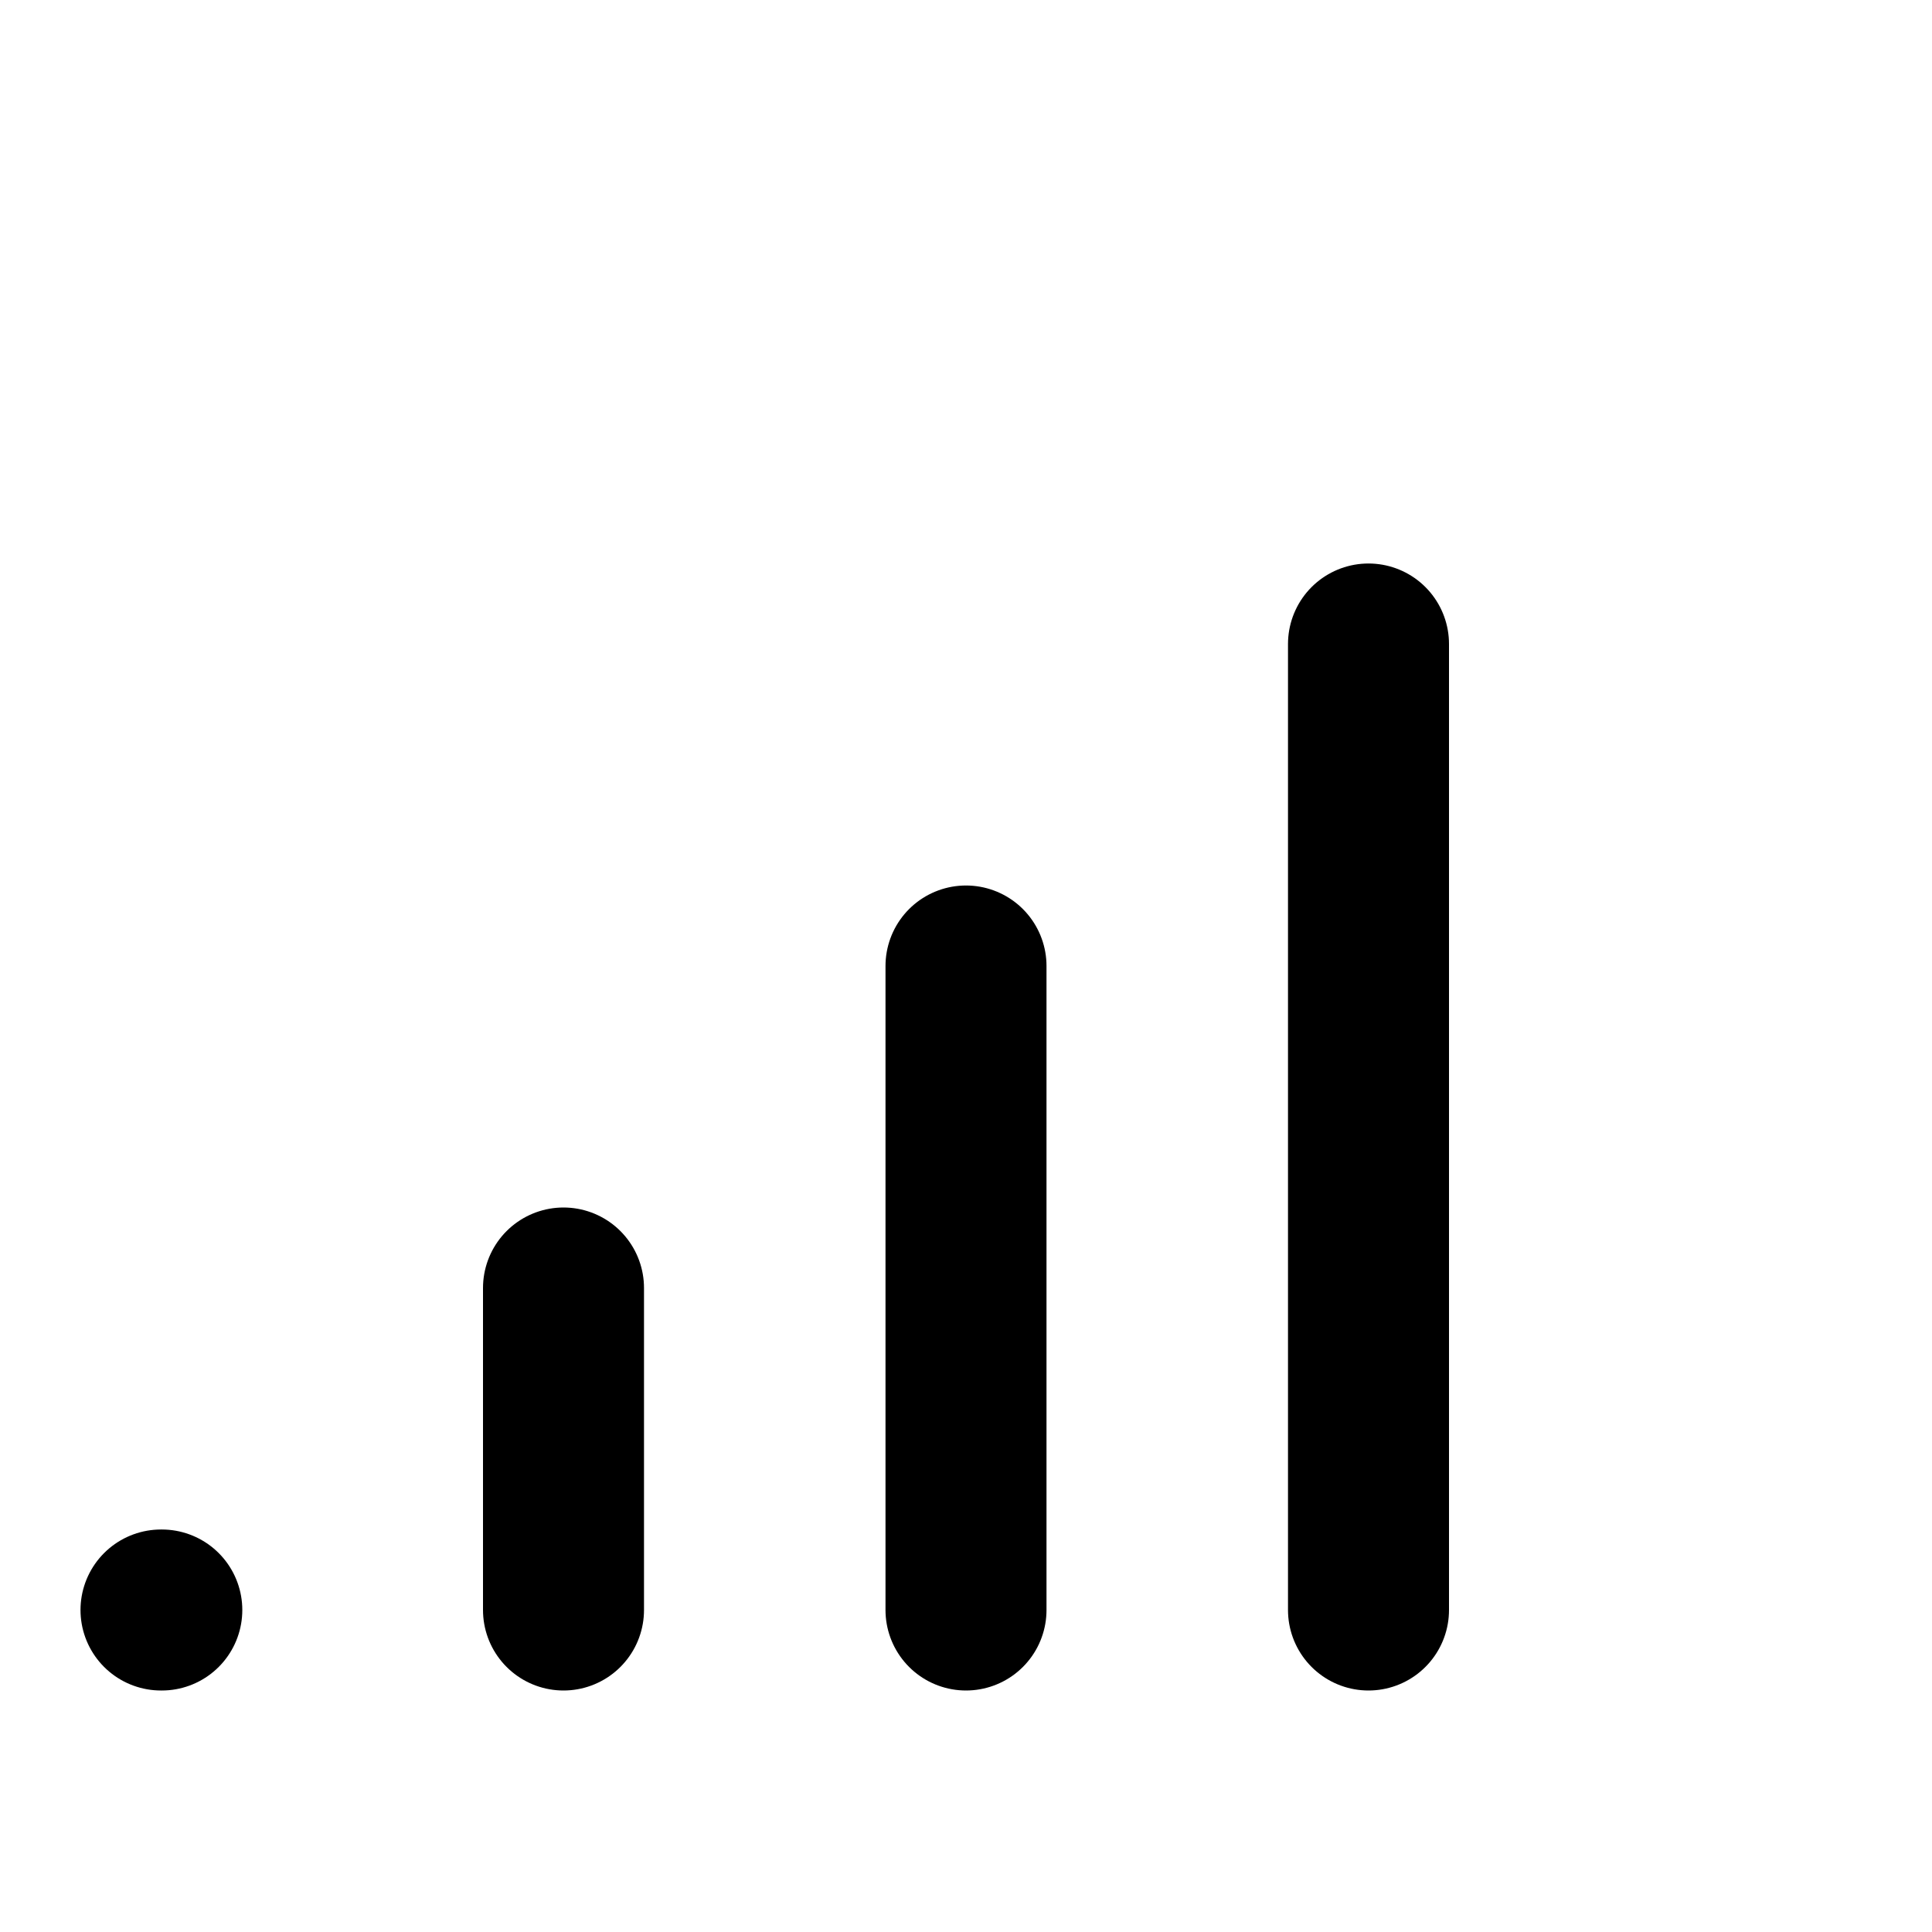
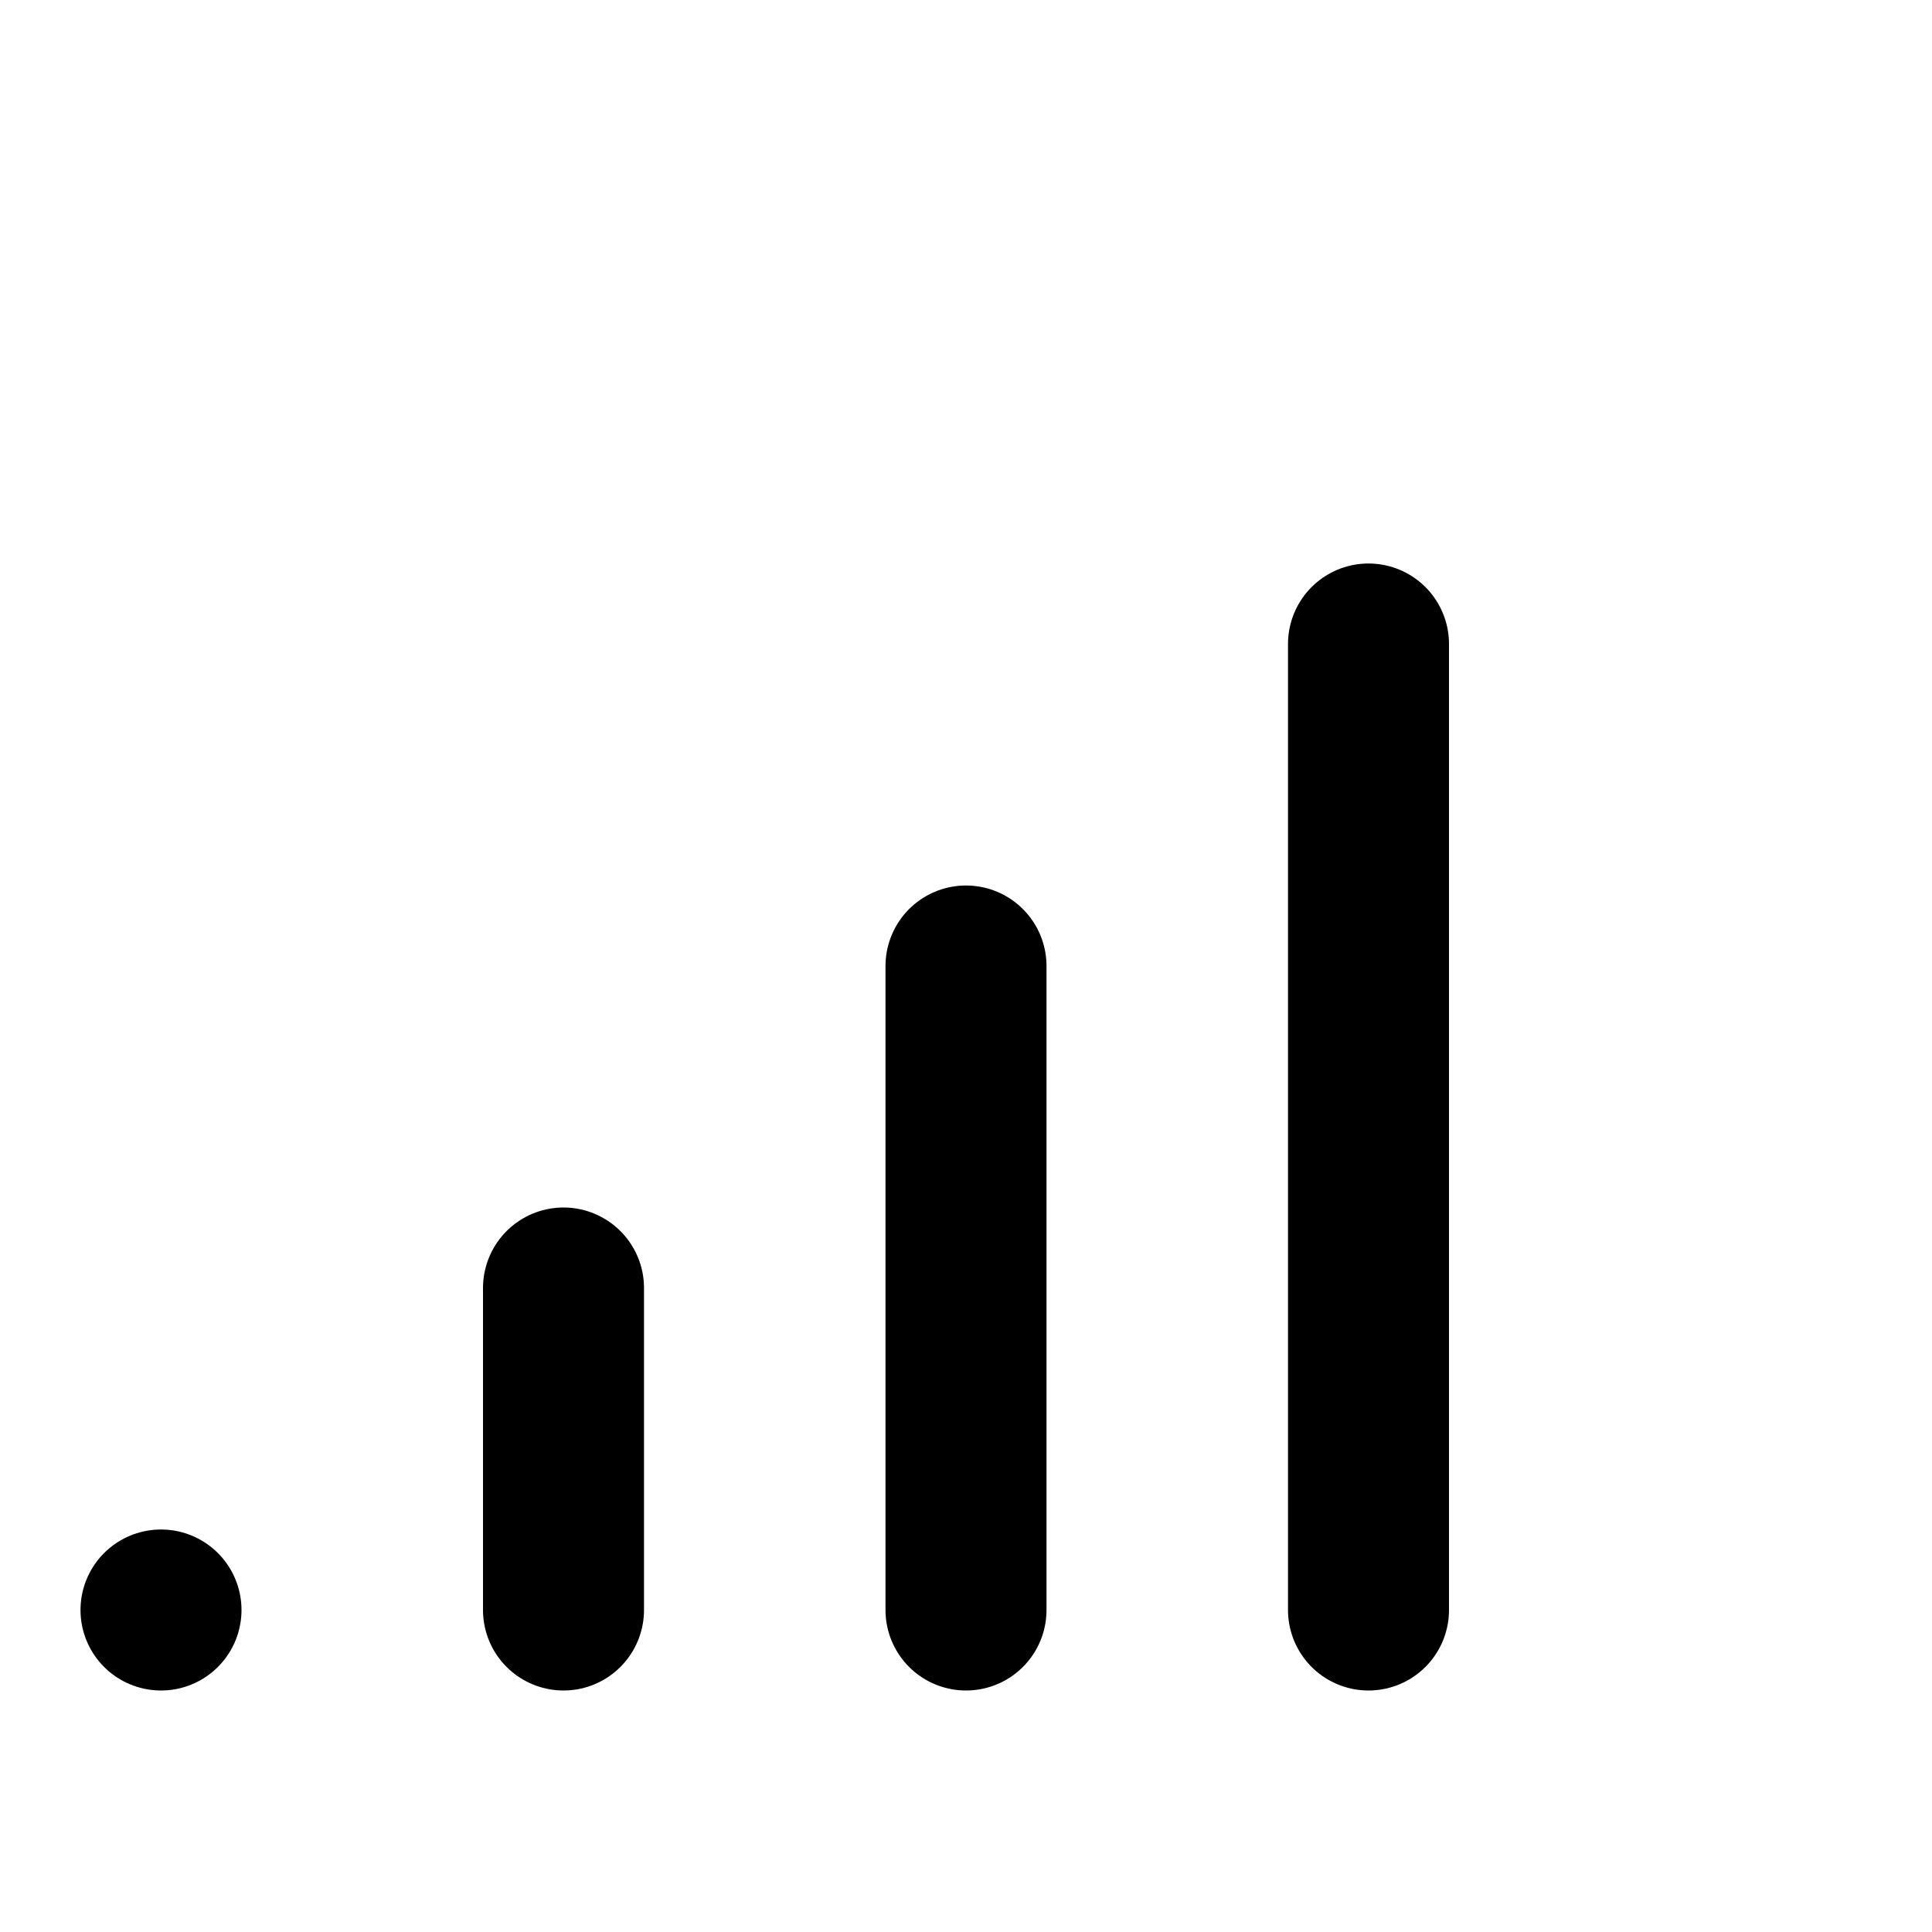
<svg xmlns="http://www.w3.org/2000/svg" width="24" height="24" viewBox="0 0 24 24" fill="none" stroke="currentColor" stroke-width="2" stroke-linecap="round" stroke-linejoin="round">
-   <path d="M2 20h.01" />
-   <path d="M7 20v-4" />
-   <path d="M12 20v-8" />
-   <path d="M17 20V8" />
+   <path d="M2 20h0m5-4v4m5-8v8m5 0V8" />
</svg>
